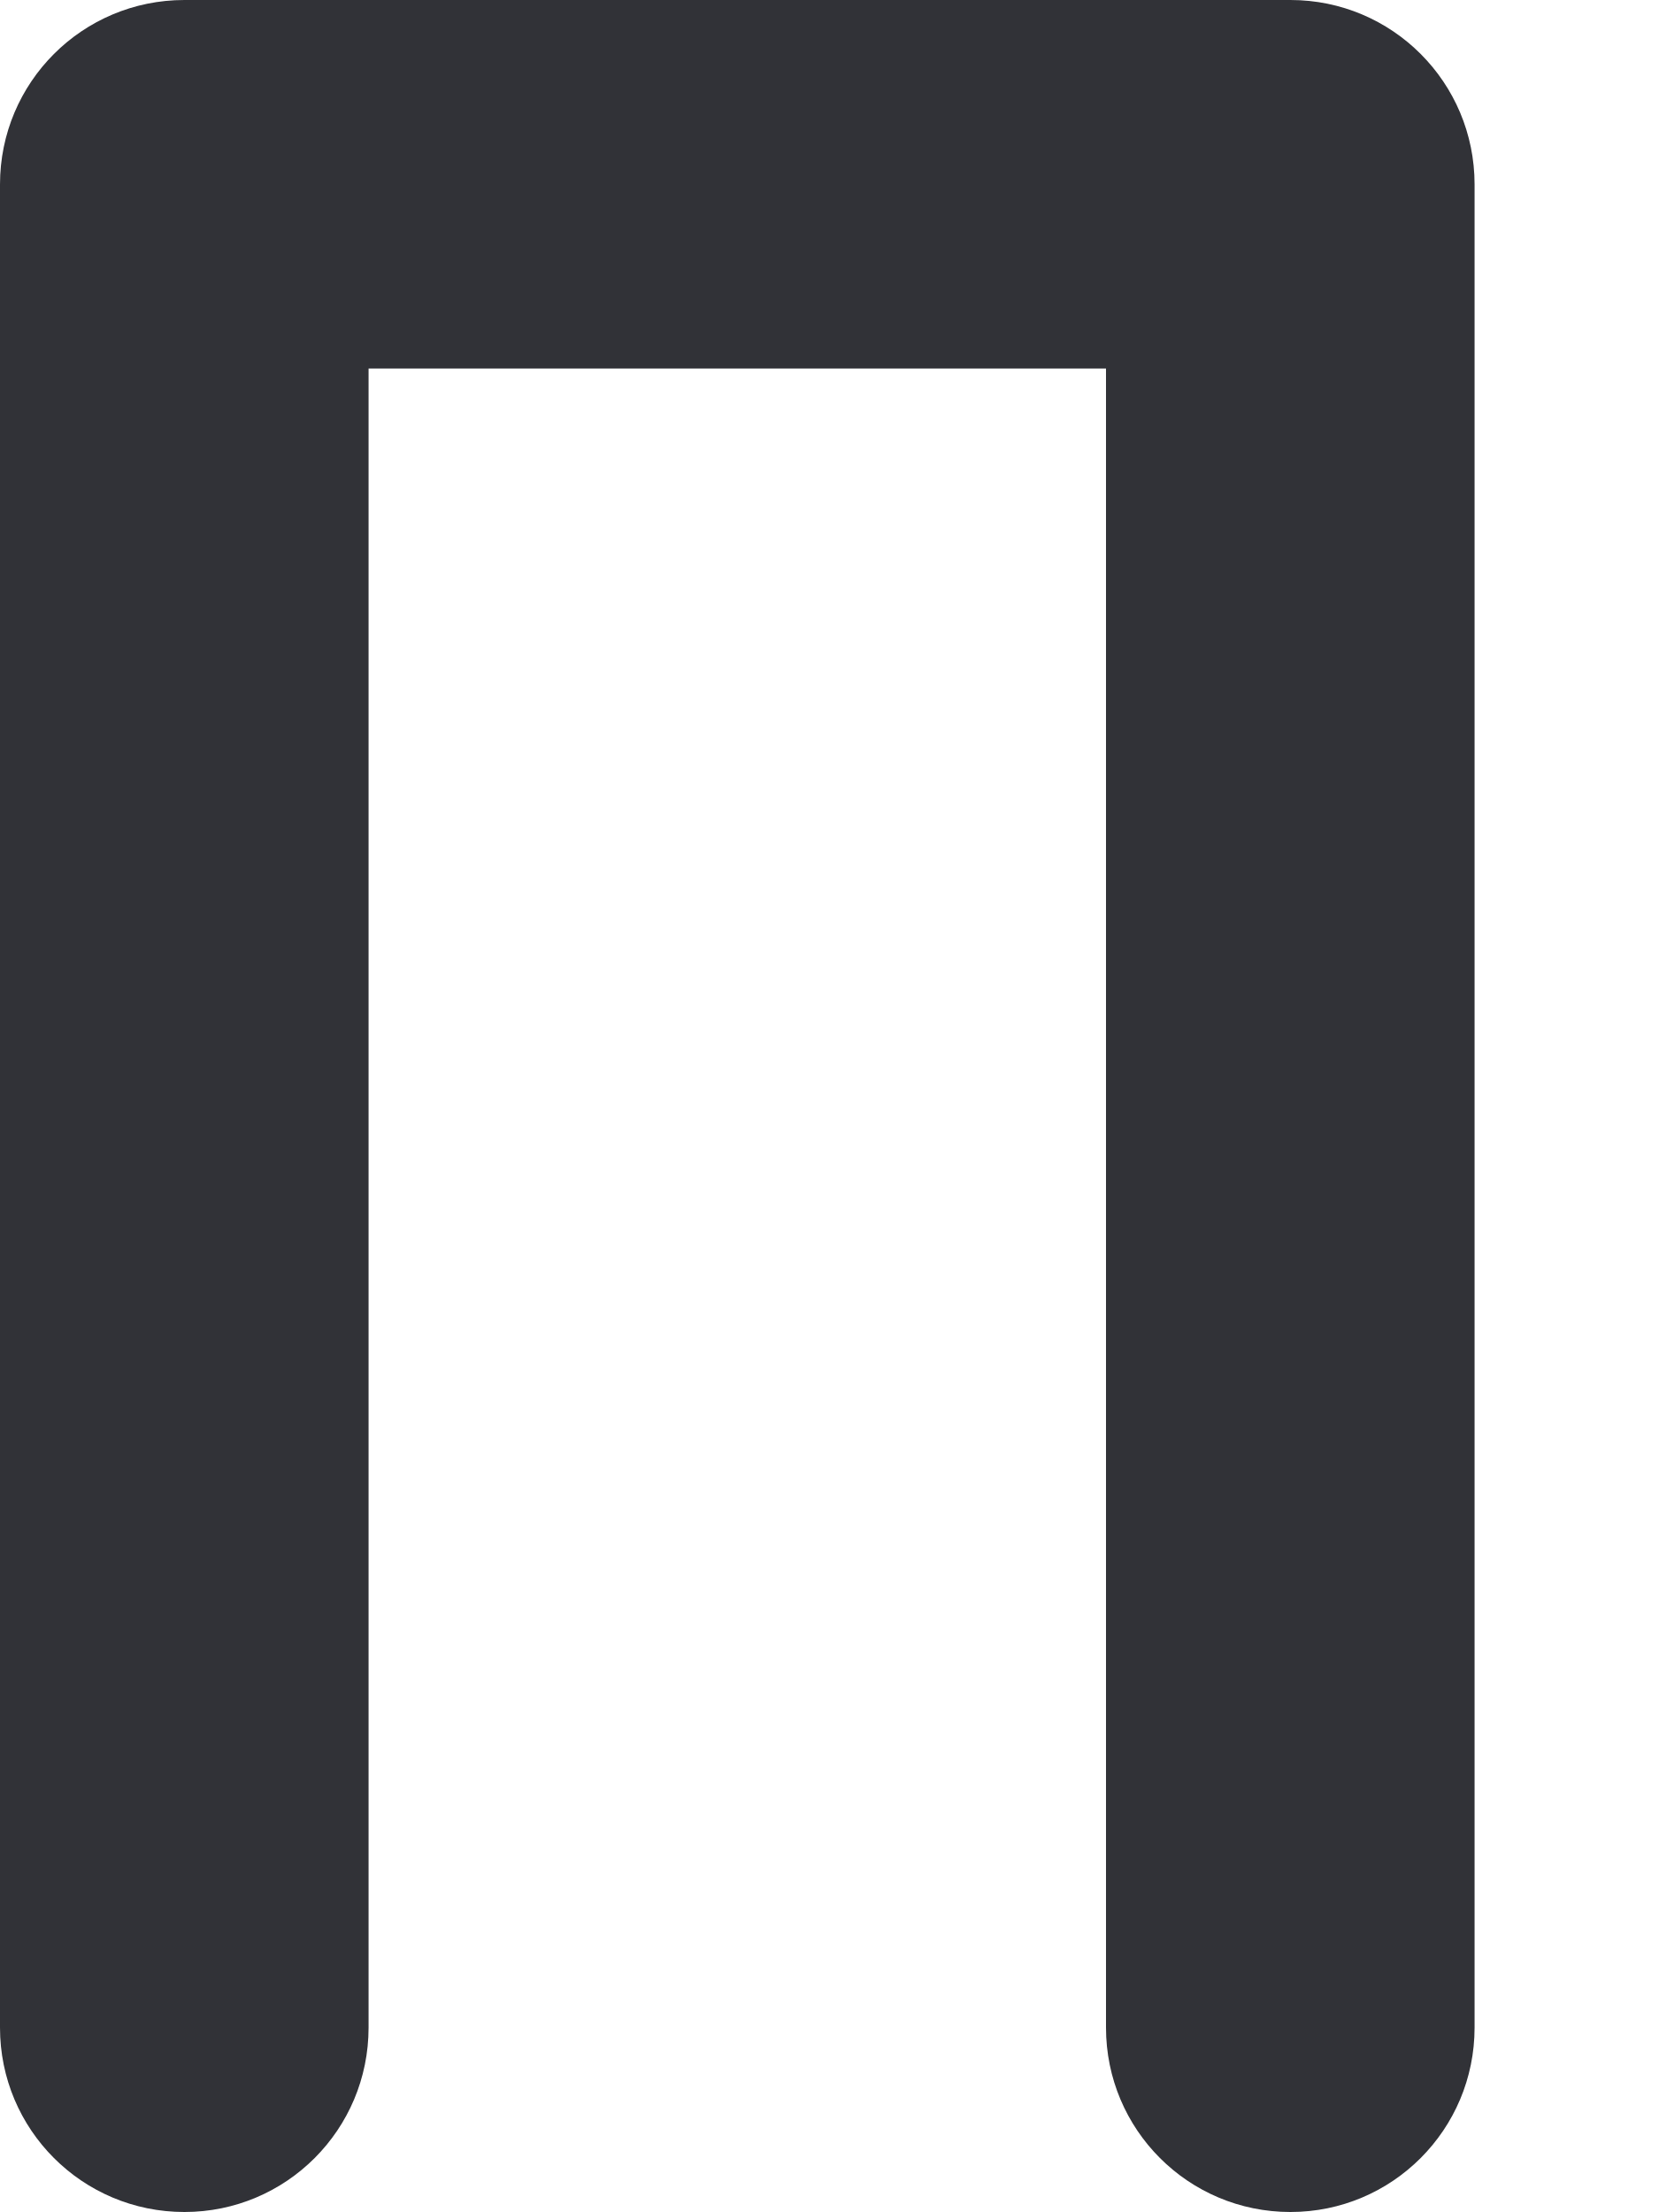
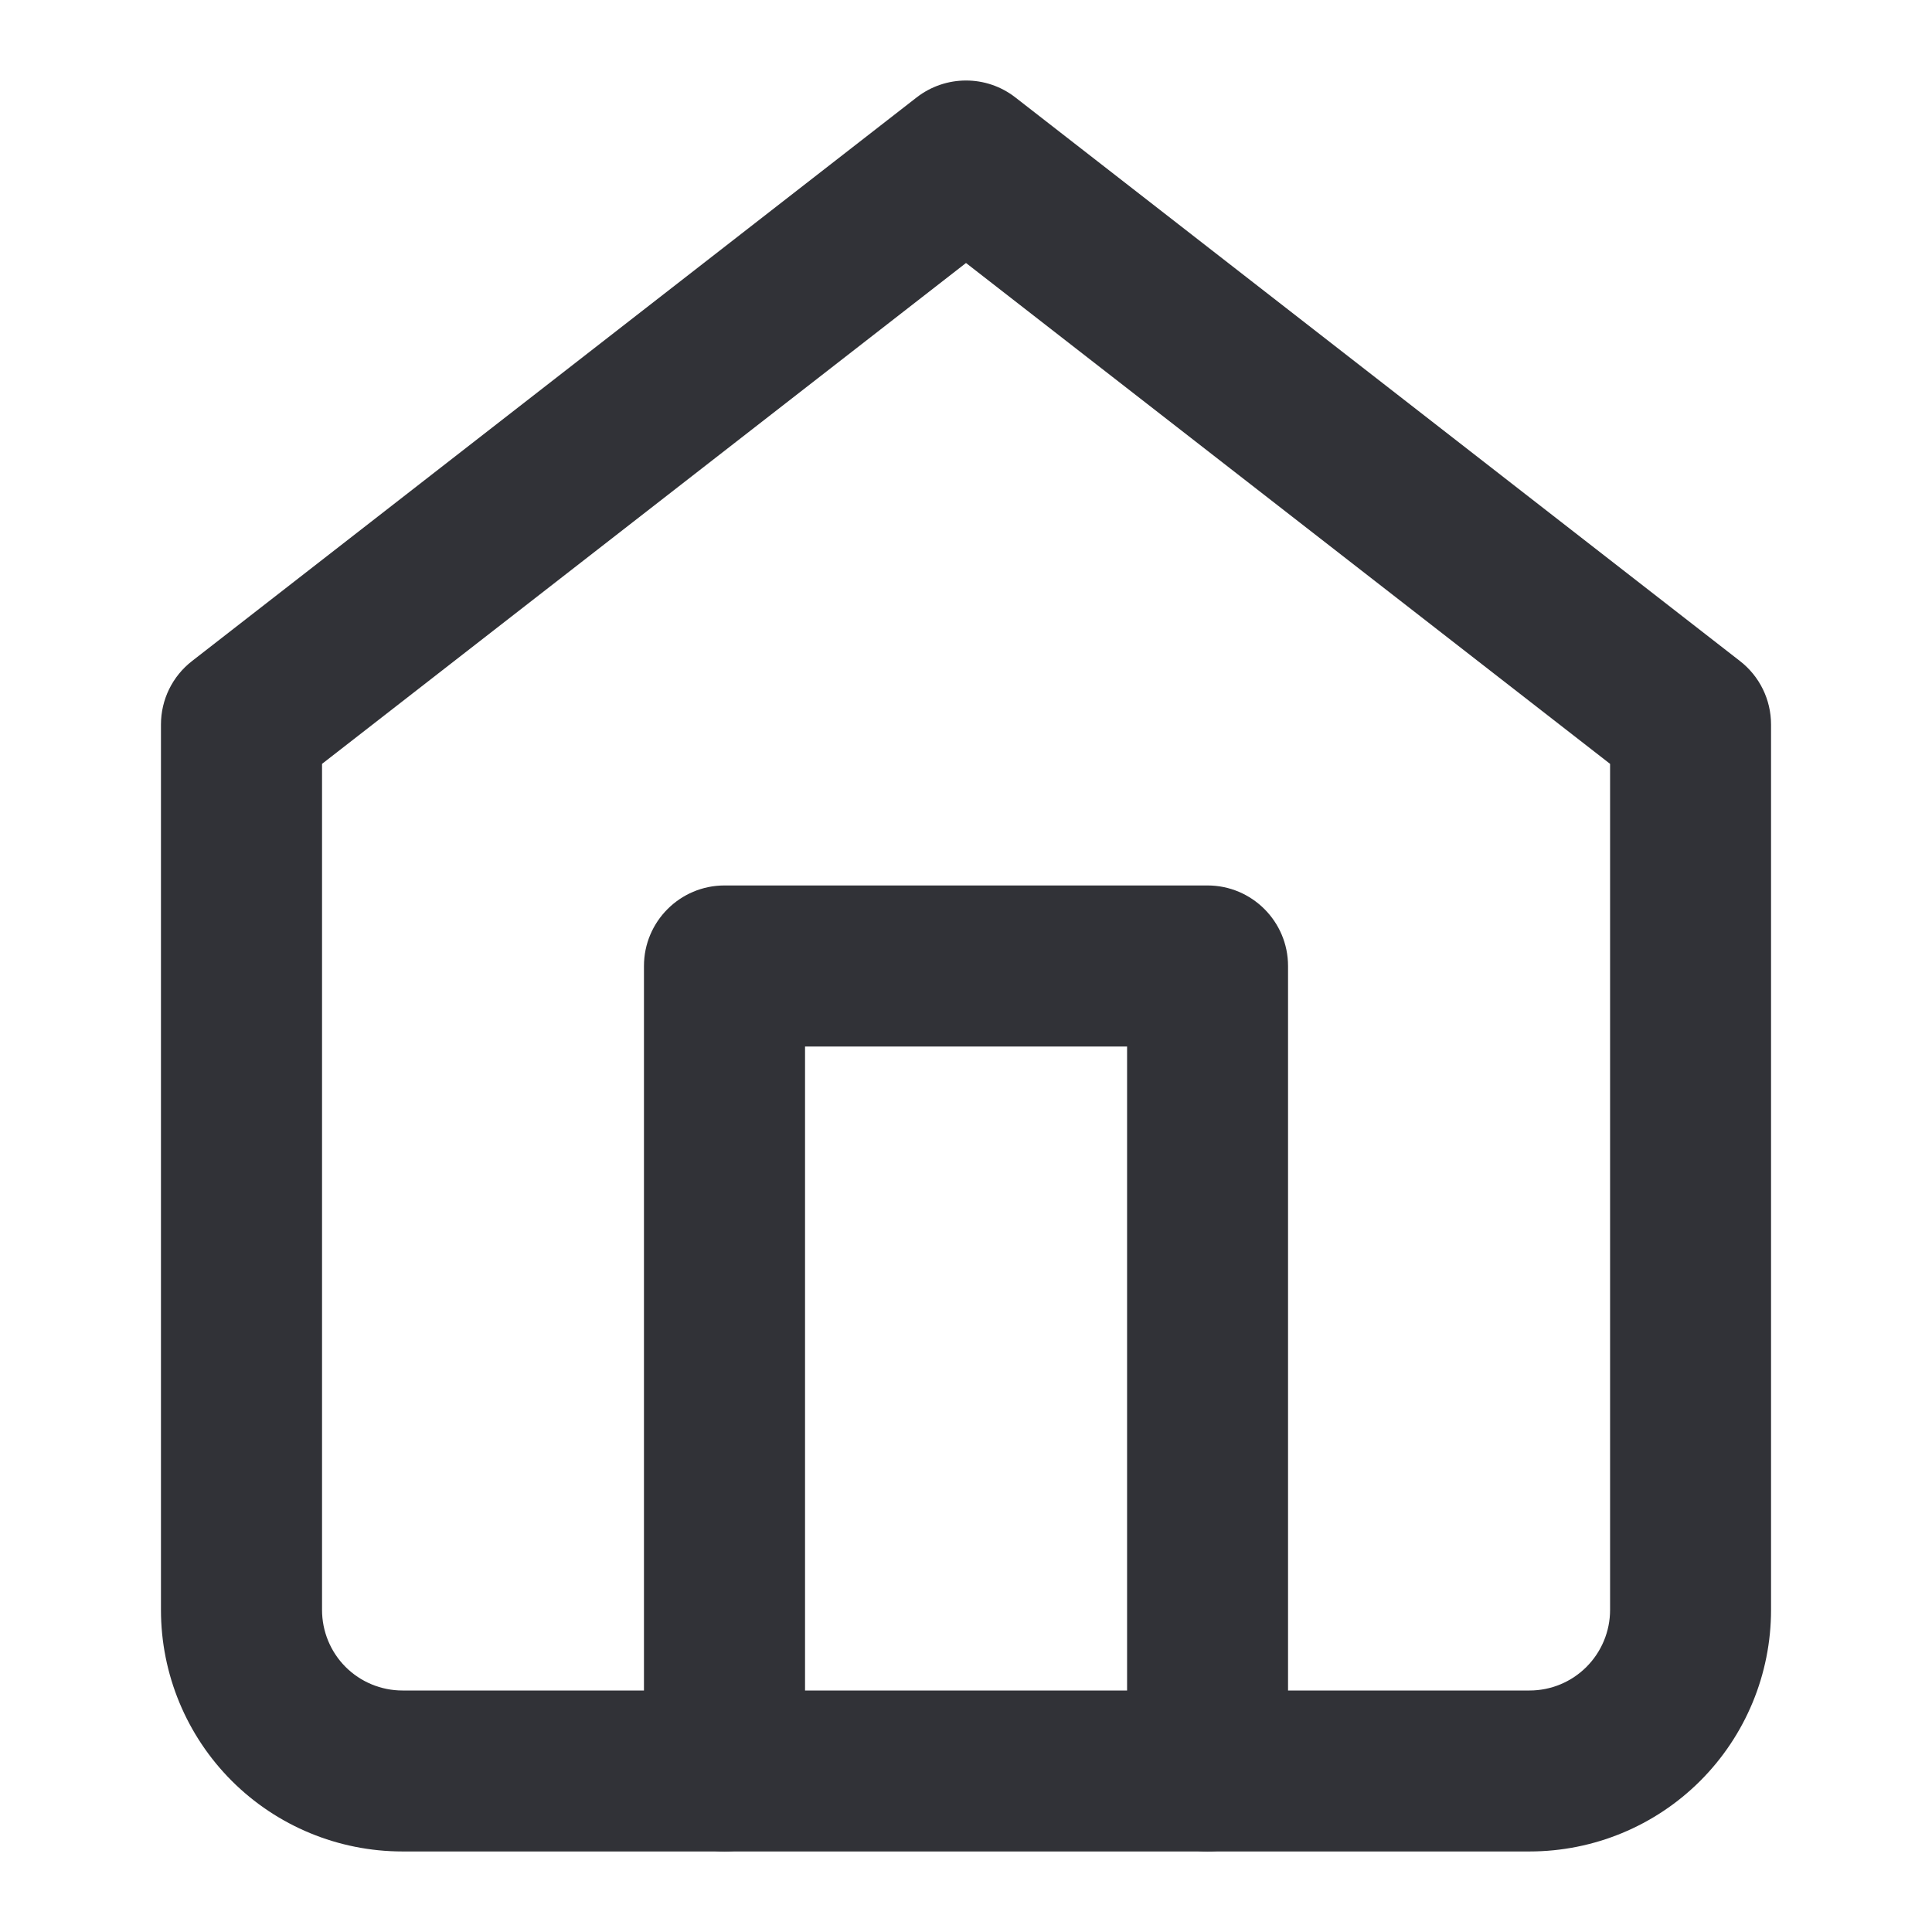
- <svg xmlns="http://www.w3.org/2000/svg" width="6" height="8" viewBox="0 0 6 8" fill="none">
-   <path fill-rule="evenodd" clip-rule="evenodd" d="M0 0.667C0 0.298 0.298 0 0.667 0H4.667C5.035 0 5.333 0.298 5.333 0.667V7.333C5.333 7.702 5.035 8 4.667 8C4.298 8 4 7.702 4 7.333V1.333H1.333V7.333C1.333 7.702 1.035 8 0.667 8C0.298 8 0 7.702 0 7.333V0.667Z" fill="#313237" />
+ <svg xmlns="http://www.w3.org/2000/svg" width="16" height="16" viewBox="0 0 16 16" fill="none">
+   <path fill-rule="evenodd" clip-rule="evenodd" d="M7.591 0.807C7.832 0.62 8.169 0.62 8.409 0.807L14.409 5.474C14.572 5.6 14.667 5.794 14.667 6V13.333C14.667 13.864 14.456 14.373 14.081 14.748C13.706 15.123 13.197 15.333 12.667 15.333H3.333C2.803 15.333 2.294 15.123 1.919 14.748C1.544 14.373 1.333 13.864 1.333 13.333V6C1.333 5.794 1.428 5.6 1.591 5.474L7.591 0.807ZM2.667 6.326V13.333C2.667 13.51 2.737 13.68 2.862 13.805C2.987 13.93 3.157 14 3.333 14H12.667C12.844 14 13.013 13.93 13.138 13.805C13.263 13.68 13.334 13.51 13.334 13.333V6.326L8 2.178L2.667 6.326Z" fill="#313237" />
+   <path fill-rule="evenodd" clip-rule="evenodd" d="M5.333 8C5.333 7.632 5.632 7.333 6 7.333H10C10.368 7.333 10.667 7.632 10.667 8V14.667C10.667 15.035 10.368 15.333 10 15.333C9.632 15.333 9.334 15.035 9.334 14.667V8.667H6.667V14.667C6.667 15.035 6.368 15.333 6 15.333C5.632 15.333 5.333 15.035 5.333 14.667V8Z" fill="#313237" />
</svg>
